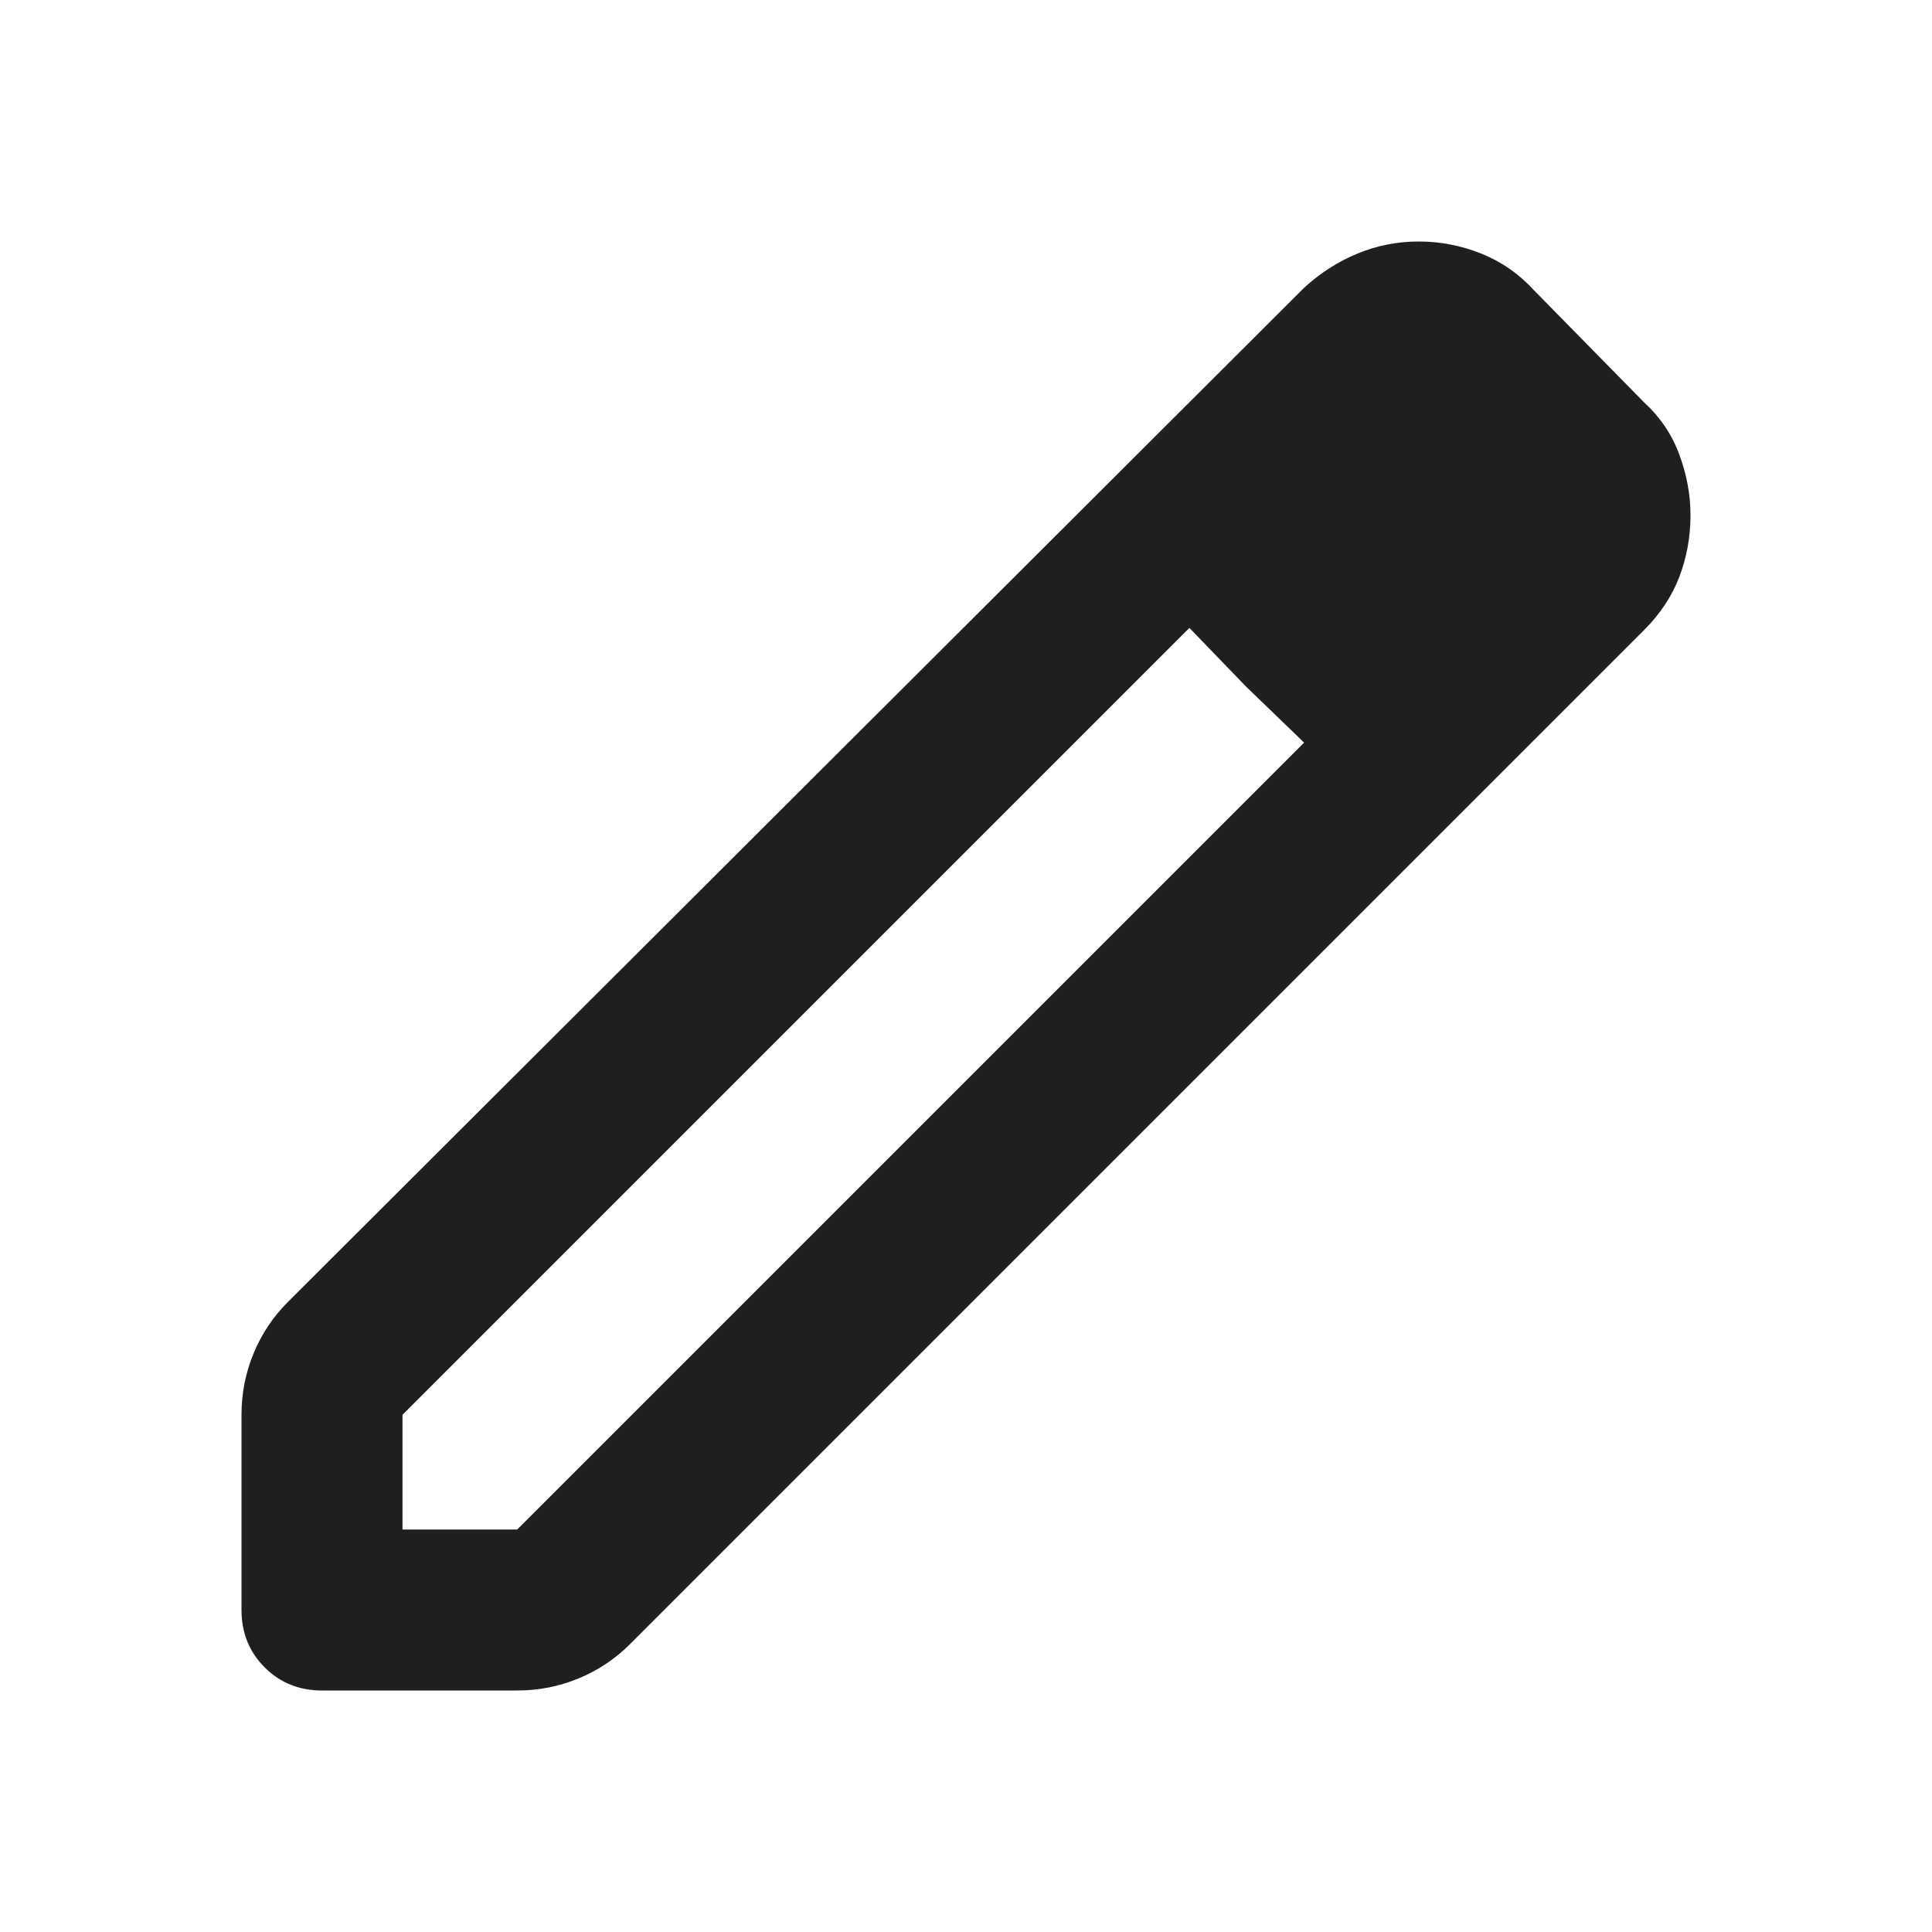
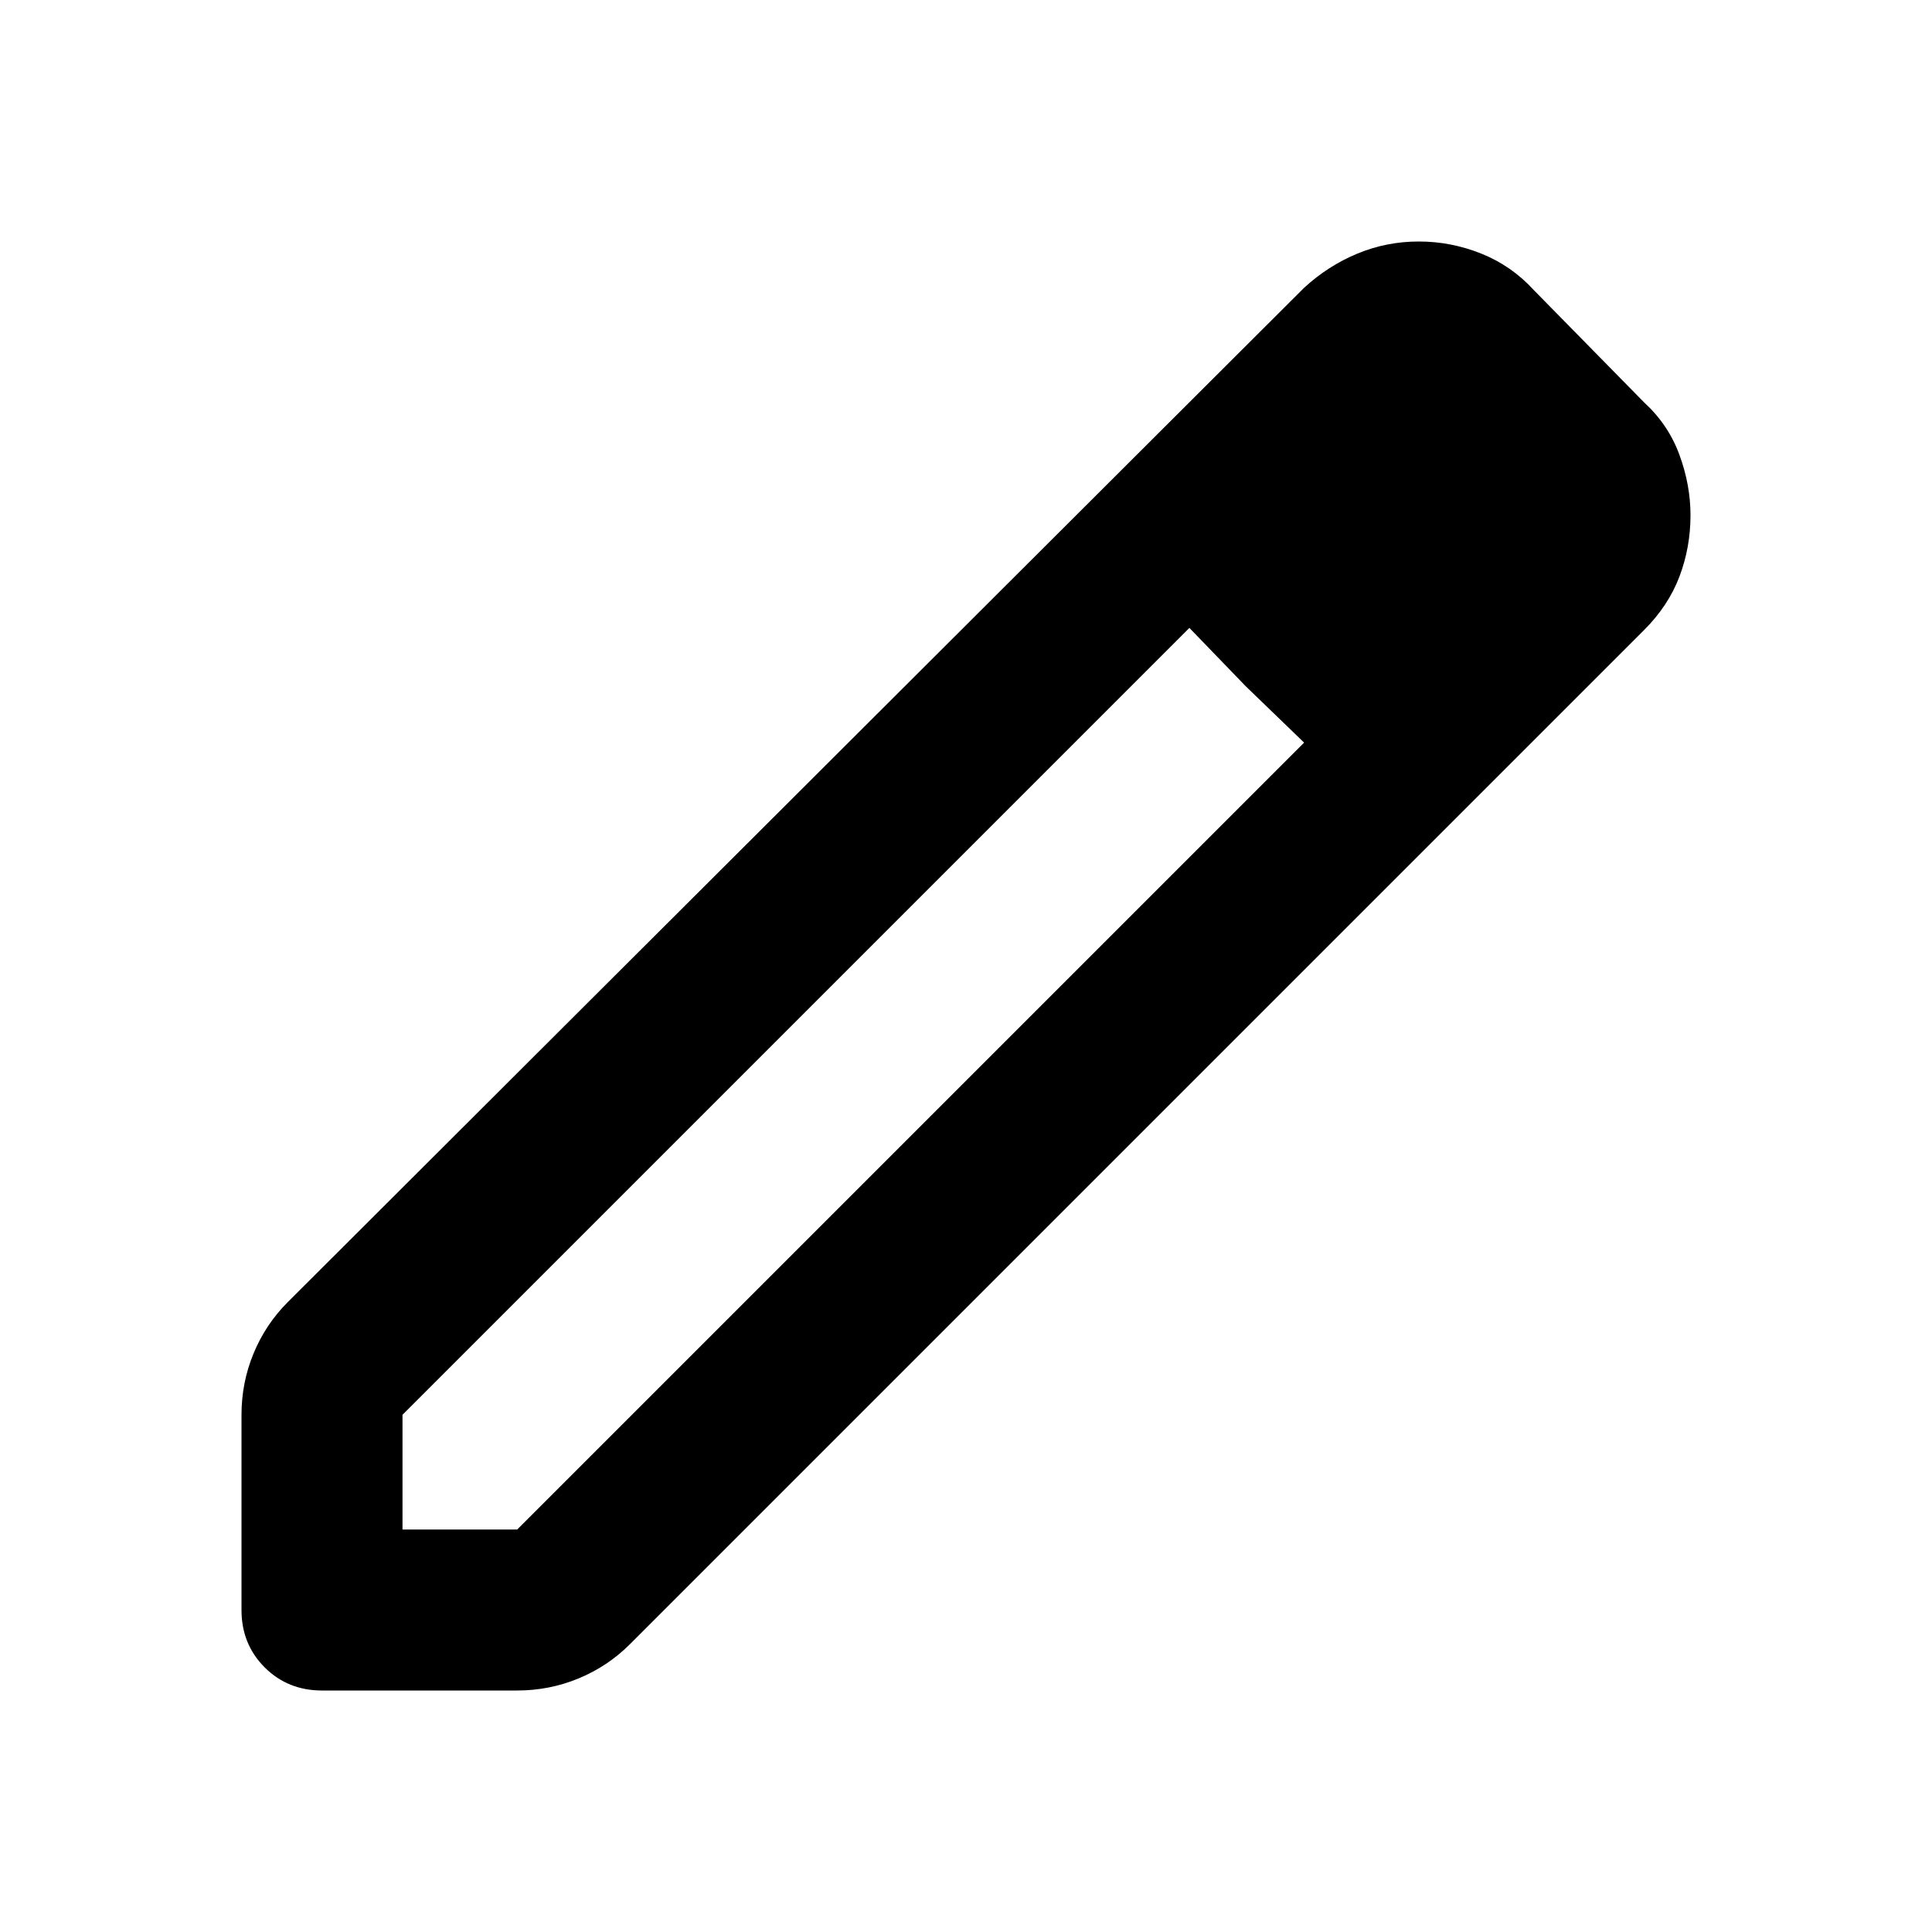
- <svg xmlns="http://www.w3.org/2000/svg" height="24px" viewBox="0 -960 960 960" width="24px" fill="#1f1f1f">
+ <svg xmlns="http://www.w3.org/2000/svg" height="24px" viewBox="0 -960 960 960" width="24px" fill="#currentColor">
  <path d="M200-200h57l391-391-57-57-391 391v57Zm-40 80q-17 0-28.5-11.5T120-160v-97q0-16 6-30.5t17-25.5l505-504q12-11 26.5-17t30.5-6q16 0 31 6t26 18l55 56q12 11 17.5 26t5.5 30q0 16-5.5 30.5T817-647L313-143q-11 11-25.5 17t-30.5 6h-97Zm600-584-56-56 56 56Zm-141 85-28-29 57 57-29-28Z" />
</svg>
